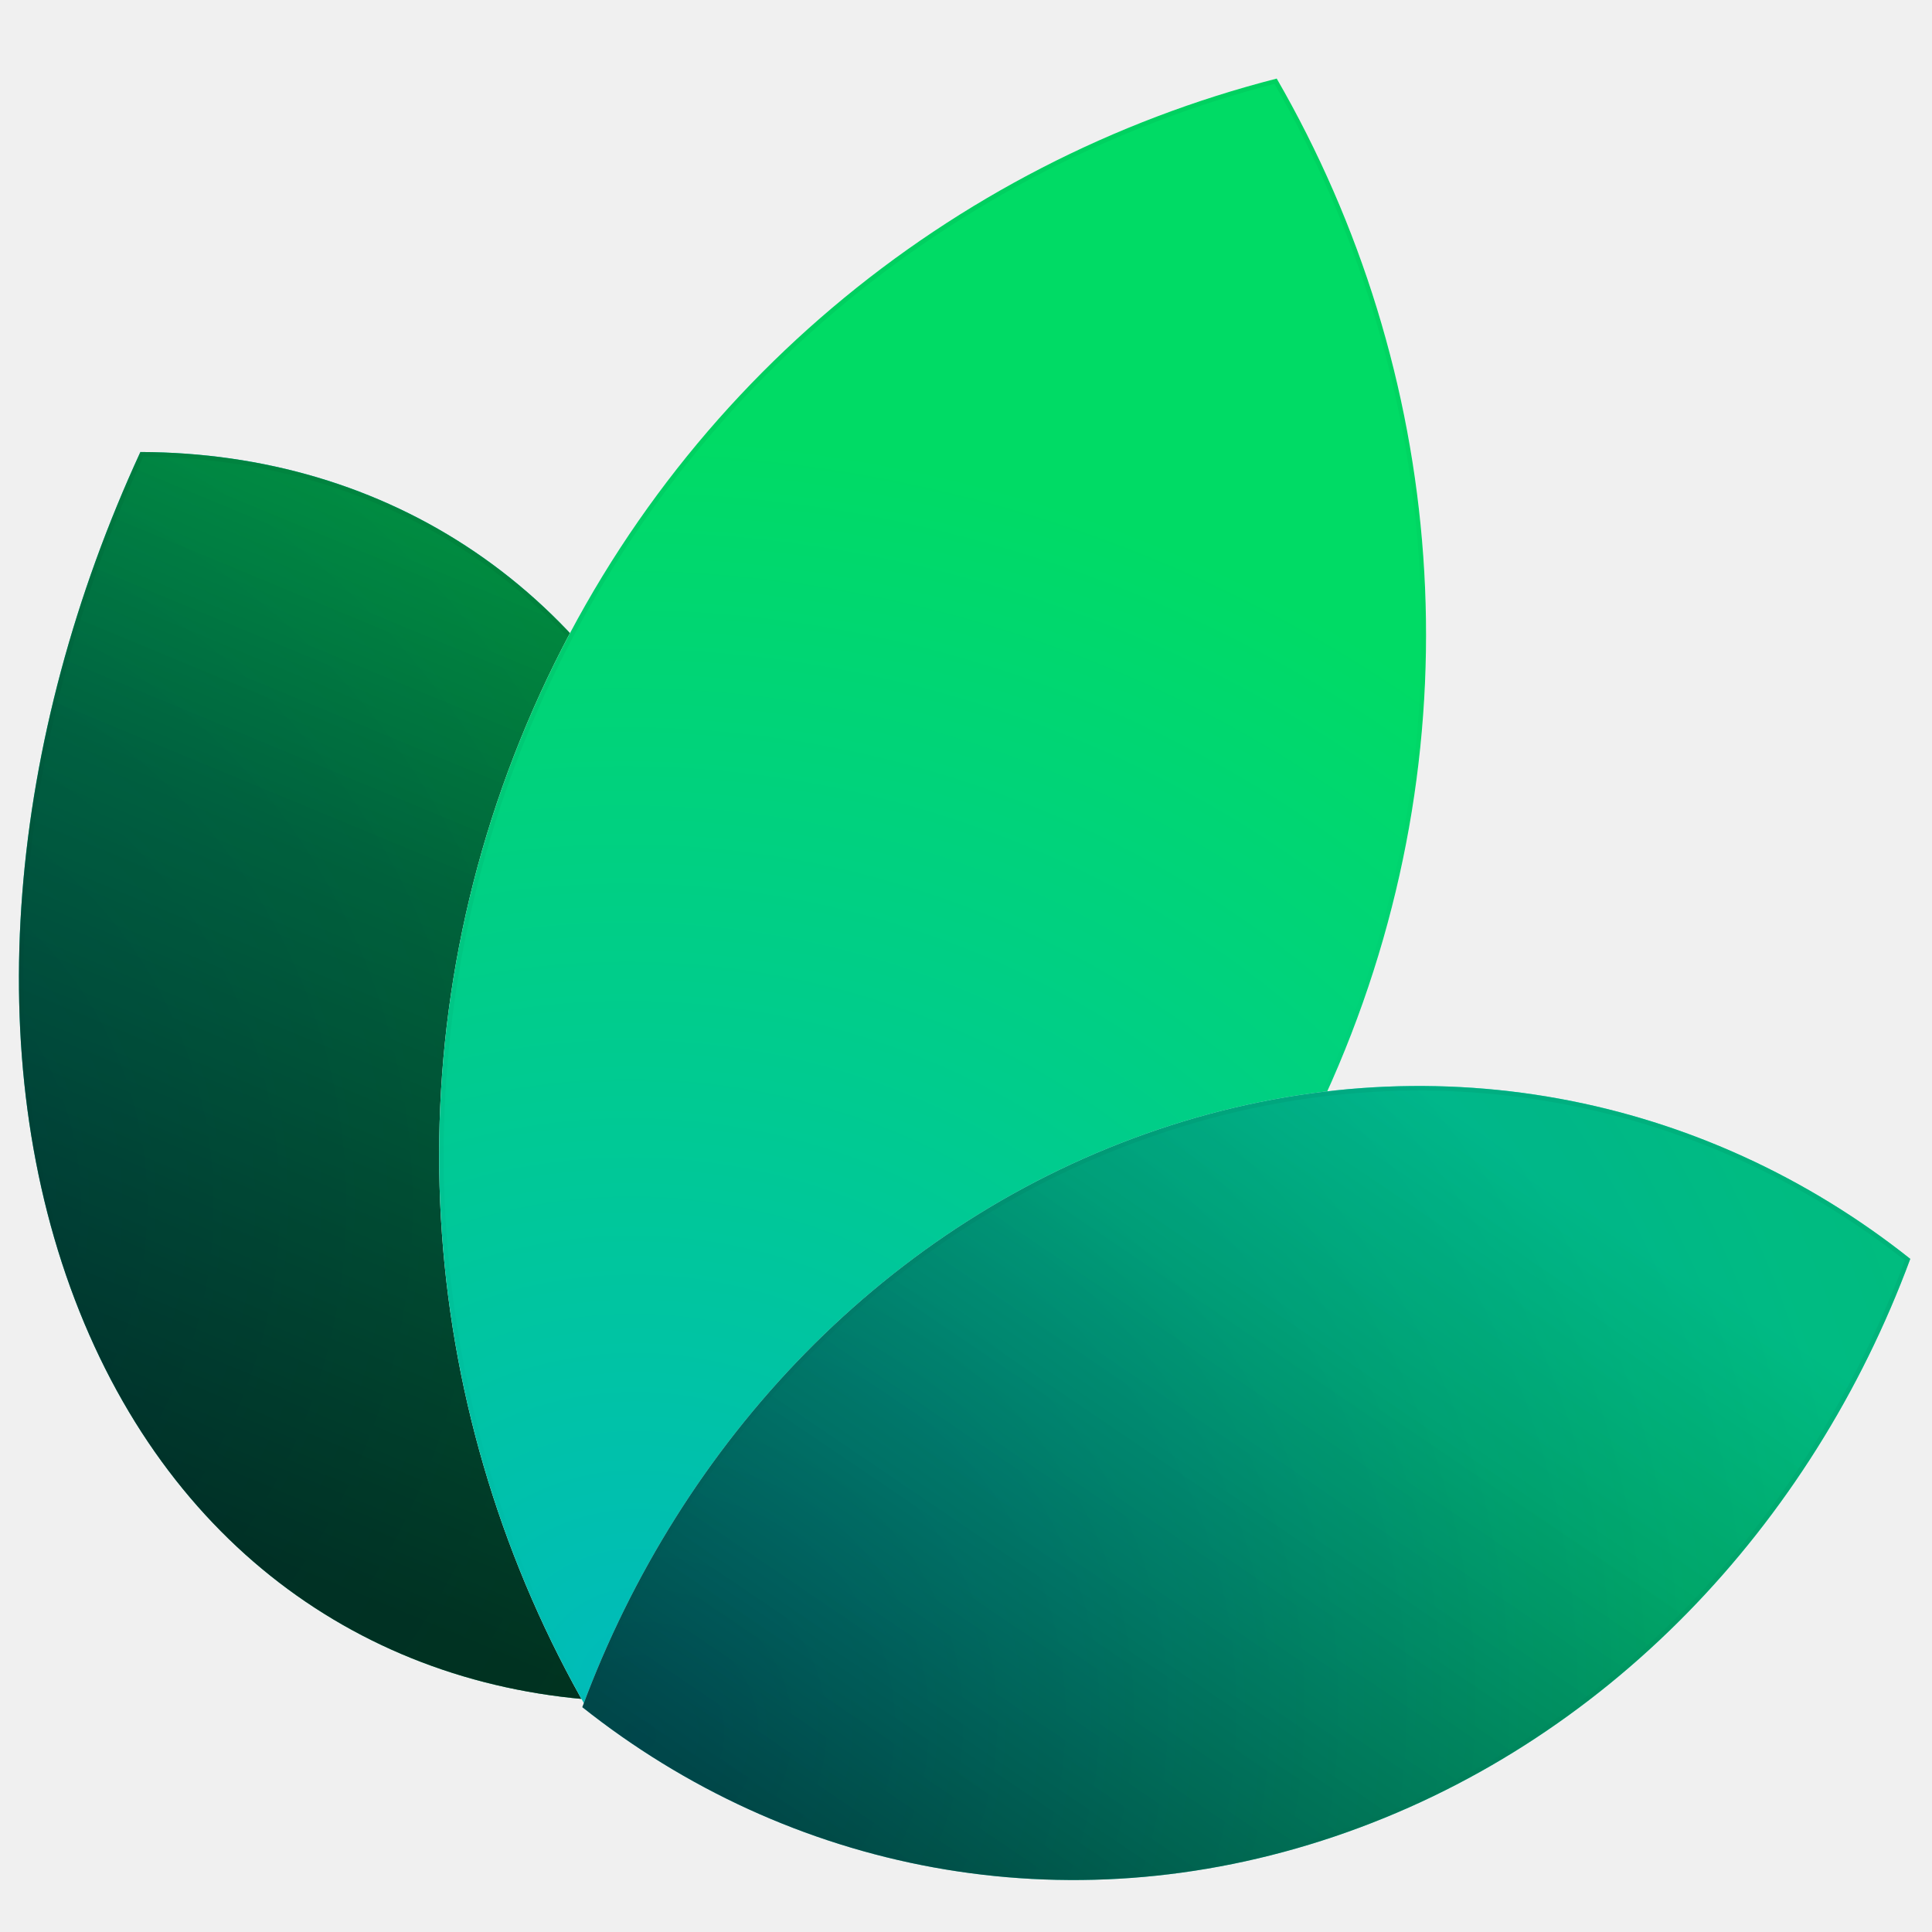
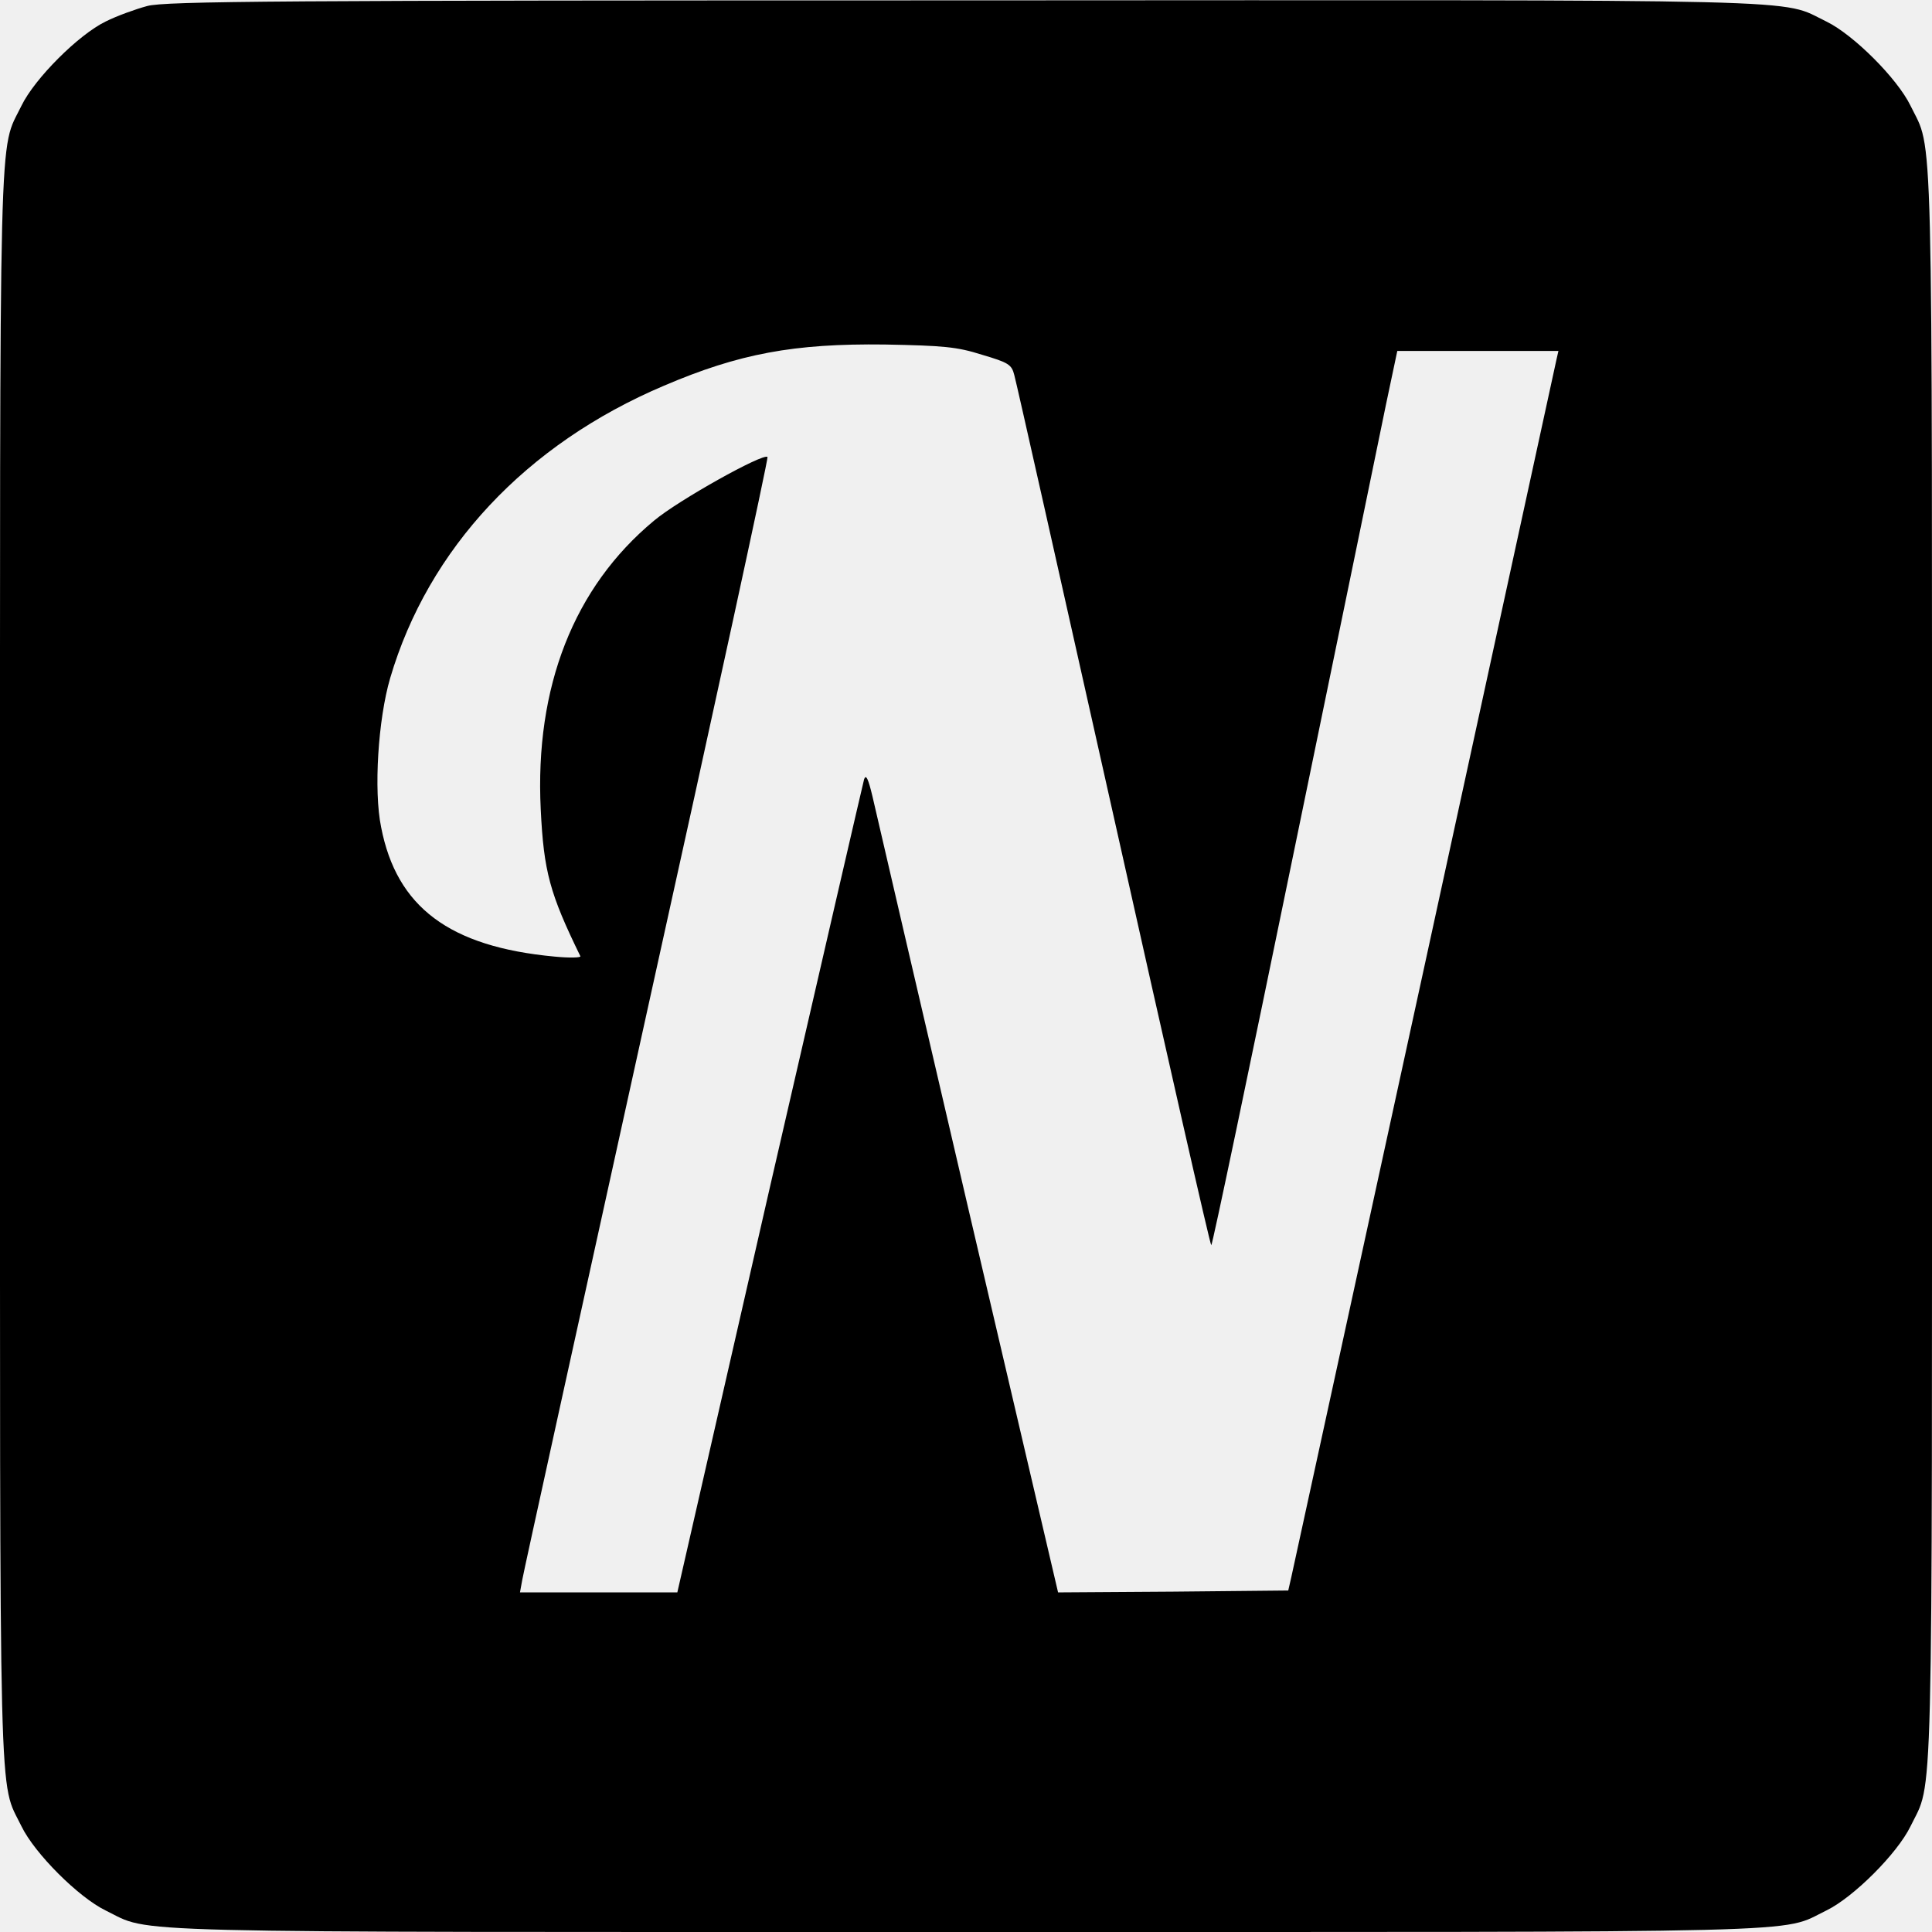
- <svg xmlns="http://www.w3.org/2000/svg" width="24" height="24" viewBox="0 0 24 24" fill="none">
-   <path d="M7.953 21.139C4.896 21.13 2.255 19.458 0.987 16.29C-0.28 13.121 0.109 9.163 1.744 5.615C4.801 5.624 7.442 7.296 8.71 10.465C9.977 13.633 9.588 17.591 7.953 21.139Z" fill="white" />
-   <path d="M7.953 21.139C4.896 21.13 2.255 19.458 0.987 16.29C-0.28 13.121 0.109 9.163 1.744 5.615C4.801 5.624 7.442 7.296 8.71 10.465C9.977 13.633 9.588 17.591 7.953 21.139Z" fill="url(#paint0_radial_101_2703)" />
-   <path d="M7.953 21.139C4.896 21.13 2.255 19.458 0.987 16.29C-0.28 13.121 0.109 9.163 1.744 5.615C4.801 5.624 7.442 7.296 8.71 10.465C9.977 13.633 9.588 17.591 7.953 21.139Z" fill="black" fill-opacity="0.5" style="mix-blend-mode:hard-light" />
-   <path d="M7.953 21.139C4.896 21.13 2.255 19.458 0.987 16.29C-0.28 13.121 0.109 9.163 1.744 5.615C4.801 5.624 7.442 7.296 8.71 10.465C9.977 13.633 9.588 17.591 7.953 21.139Z" fill="url(#paint1_linear_101_2703)" fill-opacity="0.5" style="mix-blend-mode:hard-light" />
-   <path d="M8.684 10.476C9.945 13.63 9.561 17.572 7.935 21.111C4.897 21.096 2.274 19.431 1.013 16.279C-0.248 13.124 0.136 9.182 1.762 5.643C4.8 5.659 7.423 7.324 8.684 10.476Z" stroke="url(#paint2_linear_101_2703)" stroke-opacity="0.05" stroke-width="0.056" />
-   <path d="M7.31 21.257C11.354 20.221 14.884 17.375 16.628 13.236C18.373 9.097 17.945 4.587 15.86 0.976C11.816 2.012 8.287 4.858 6.542 8.998C4.797 13.137 5.225 17.646 7.31 21.257Z" fill="white" />
-   <path d="M7.31 21.257C11.354 20.221 14.884 17.375 16.628 13.236C18.373 9.097 17.945 4.587 15.86 0.976C11.816 2.012 8.287 4.858 6.542 8.998C4.797 13.137 5.225 17.646 7.31 21.257Z" fill="url(#paint3_radial_101_2703)" />
-   <path d="M16.603 13.225C14.864 17.349 11.351 20.187 7.324 21.225C5.253 17.624 4.829 13.132 6.568 9.009C8.306 4.885 11.819 2.047 15.846 1.009C17.918 4.61 18.341 9.101 16.603 13.225Z" stroke="url(#paint4_linear_101_2703)" stroke-opacity="0.05" stroke-width="0.056" />
-   <path d="M7.234 21.207C9.789 23.237 13.21 23.951 16.577 22.814C19.944 21.677 22.506 18.945 23.73 15.638C21.175 13.608 17.754 12.894 14.387 14.031C11.02 15.168 8.458 17.901 7.234 21.207Z" fill="white" />
-   <path d="M7.234 21.207C9.789 23.237 13.21 23.951 16.577 22.814C19.944 21.677 22.506 18.945 23.73 15.638C21.175 13.608 17.754 12.894 14.387 14.031C11.02 15.168 8.458 17.901 7.234 21.207Z" fill="url(#paint5_radial_101_2703)" />
-   <path d="M7.234 21.207C9.789 23.237 13.21 23.951 16.577 22.814C19.944 21.677 22.506 18.945 23.73 15.638C21.175 13.608 17.754 12.894 14.387 14.031C11.02 15.168 8.458 17.901 7.234 21.207Z" fill="black" fill-opacity="0.2" style="mix-blend-mode:hard-light" />
-   <path d="M7.234 21.207C9.789 23.237 13.21 23.951 16.577 22.814C19.944 21.677 22.506 18.945 23.73 15.638C21.175 13.608 17.754 12.894 14.387 14.031C11.02 15.168 8.458 17.901 7.234 21.207Z" fill="url(#paint6_linear_101_2703)" fill-opacity="0.5" style="mix-blend-mode:hard-light" />
-   <path d="M16.568 22.787C13.218 23.918 9.814 23.212 7.267 21.198C8.492 17.907 11.044 15.189 14.396 14.058C17.747 12.927 21.15 13.633 23.697 15.648C22.472 18.938 19.92 21.656 16.568 22.787Z" stroke="url(#paint7_linear_101_2703)" stroke-opacity="0.05" stroke-width="0.056" />
-   <defs>
-     <radialGradient id="paint0_radial_101_2703" cx="0" cy="0" r="1" gradientUnits="userSpaceOnUse" gradientTransform="translate(-3.00503 15.023) rotate(-10.029) scale(17.9572 17.784)">
-       <stop stop-color="#00B0BB" />
-       <stop offset="1" stop-color="#00DB65" />
-     </radialGradient>
-     <linearGradient id="paint1_linear_101_2703" x1="7.39" y1="4.813" x2="1.63" y2="18.689" gradientUnits="userSpaceOnUse">
-       <stop stop-color="#18E299" />
-       <stop offset="1" />
-     </linearGradient>
-     <linearGradient id="paint2_linear_101_2703" x1="7.948" y1="8.016" x2="1.761" y2="18.746" gradientUnits="userSpaceOnUse">
-       <stop />
-       <stop offset="1" stop-opacity="0" />
-     </linearGradient>
-     <radialGradient id="paint3_radial_101_2703" cx="0" cy="0" r="1" gradientUnits="userSpaceOnUse" gradientTransform="translate(8.11404 20.8822) rotate(-75.7542) scale(21.6246 23.7772)">
-       <stop stop-color="#00BBBB" />
-       <stop offset="0.713" stop-color="#00DB65" />
-     </radialGradient>
-     <linearGradient id="paint4_linear_101_2703" x1="7.602" y1="5.871" x2="15.556" y2="16.372" gradientUnits="userSpaceOnUse">
-       <stop />
-       <stop offset="1" stop-opacity="0" />
-     </linearGradient>
-     <radialGradient id="paint5_radial_101_2703" cx="0" cy="0" r="1" gradientUnits="userSpaceOnUse" gradientTransform="translate(7.84537 21.5181) rotate(-20.3525) scale(18.5603 17.32)">
-       <stop stop-color="#00B0BB" />
-       <stop offset="1" stop-color="#00DB65" />
-     </radialGradient>
-     <linearGradient id="paint6_linear_101_2703" x1="16.808" y1="13.007" x2="10.041" y2="22.994" gradientUnits="userSpaceOnUse">
-       <stop stop-color="#00B1BC" />
-       <stop offset="1" />
-     </linearGradient>
-     <linearGradient id="paint7_linear_101_2703" x1="16.808" y1="13.007" x2="14.169" y2="23.841" gradientUnits="userSpaceOnUse">
-       <stop />
-       <stop offset="1" stop-opacity="0" />
-     </linearGradient>
-   </defs>
+ <svg xmlns="http://www.w3.org/2000/svg" version="1.0" width="512pt" height="512pt" viewBox="0 0 512 512" preserveAspectRatio="xMidYMid meet">
+   <g transform="translate(0,512) scale(0.1,-0.1)" fill="#000000" stroke="none">
+     <path d="M390 5104 c-30 -8 -80 -26 -110 -41 -72 -35 -188 -151 -223 -223 -61 -126 -57 23 -57 -2280 0 -2303 -4 -2154 57 -2280 35 -72 151 -188 223 -223 126 -61 -23 -57 2280 -57 2303 0 2154 -4 2280 57 72 35 188 151 223 223 61 126 57 -23 57 2280 0 2303 4 2154 -57 2280 -35 72 -151 188 -223 223 -127 61 23 57 -2285 56 -1816 0 -2118 -2 -2165 -15z m2212 -924 c71 -21 79 -26 86 -54 5 -17 123 -543 263 -1168 140 -626 256 -1138 259 -1138 3 0 101 469 219 1043 118 573 228 1106 244 1185 l30 142 214 0 213 0 -5 -22 c-3 -13 -160 -736 -350 -1608 -190 -872 -349 -1601 -353 -1620 l-8 -35 -305 -3 -305 -2 -239 1022 c-131 563 -245 1052 -253 1088 -11 46 -17 59 -22 45 -3 -11 -116 -500 -251 -1087 l-244 -1068 -209 0 -208 0 6 33 c3 19 152 695 330 1503 179 808 323 1471 320 1473 -11 11 -237 -115 -301 -169 -212 -176 -316 -440 -300 -765 8 -165 24 -223 105 -389 3 -4 -29 -5 -69 -1 -278 26 -418 131 -459 343 -20 97 -8 286 24 395 101 343 360 620 726 775 199 85 344 112 585 109 155 -3 191 -6 257 -27z" />
+   </g>
</svg>
